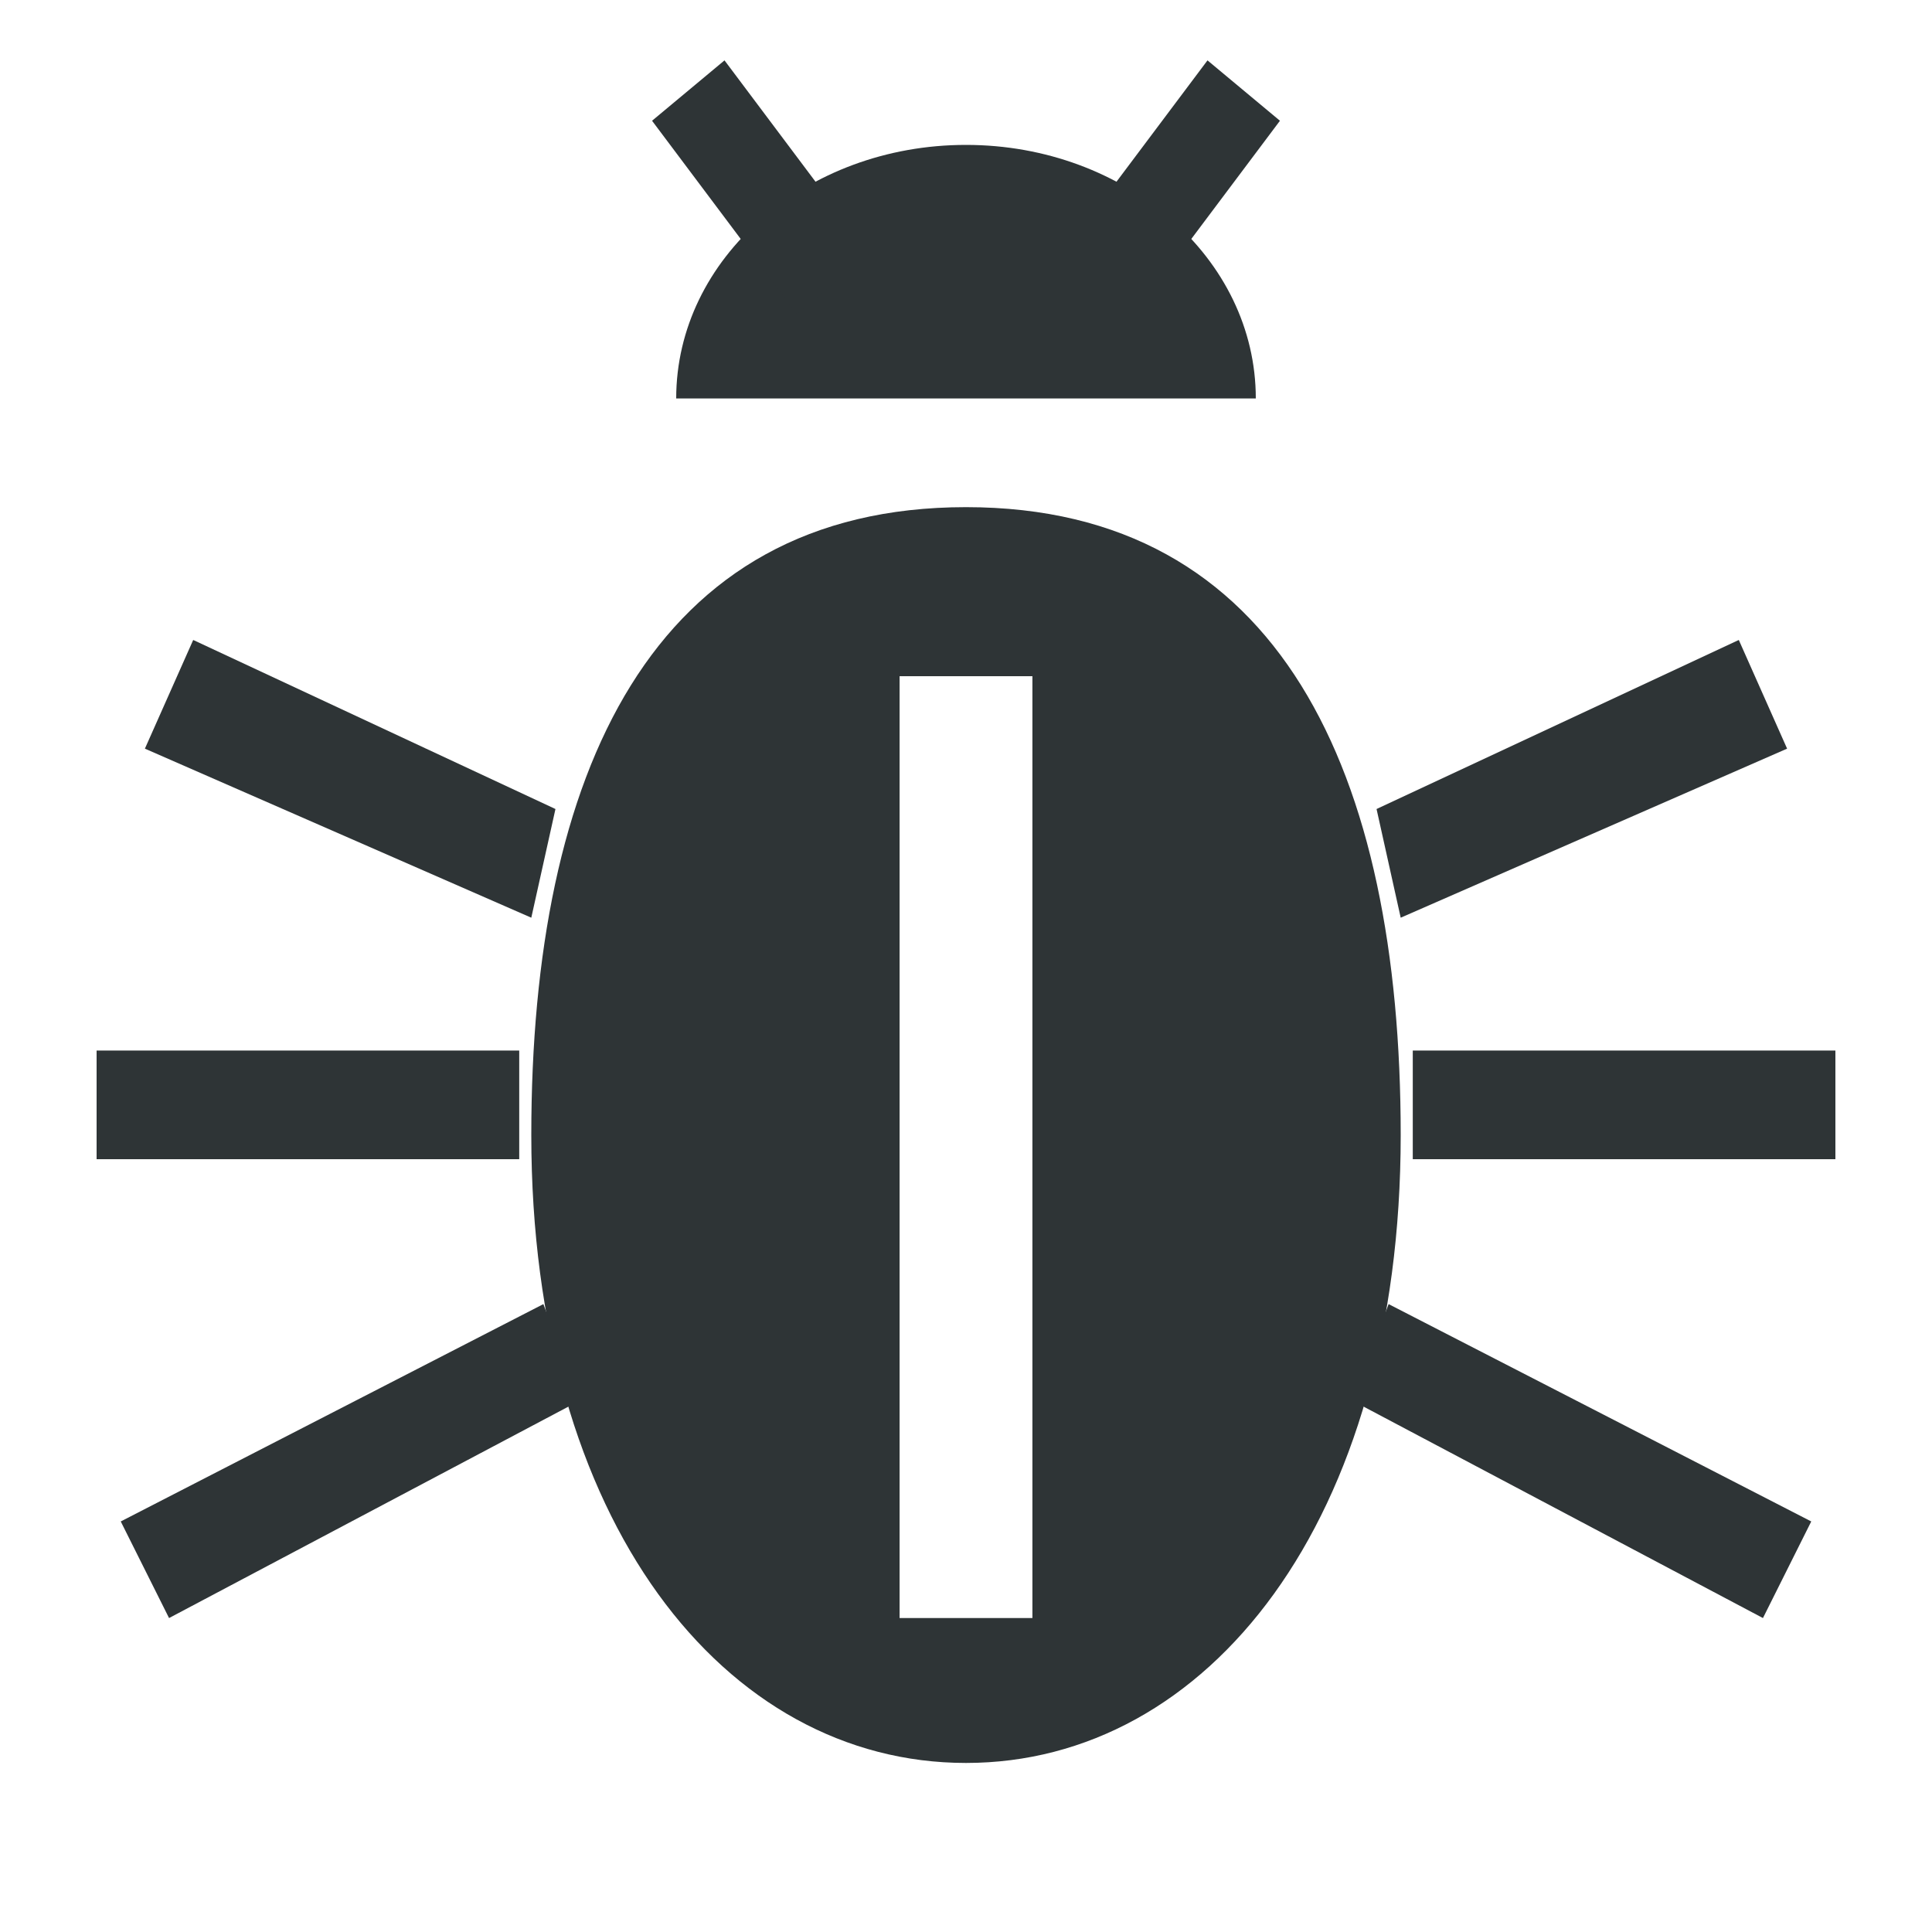
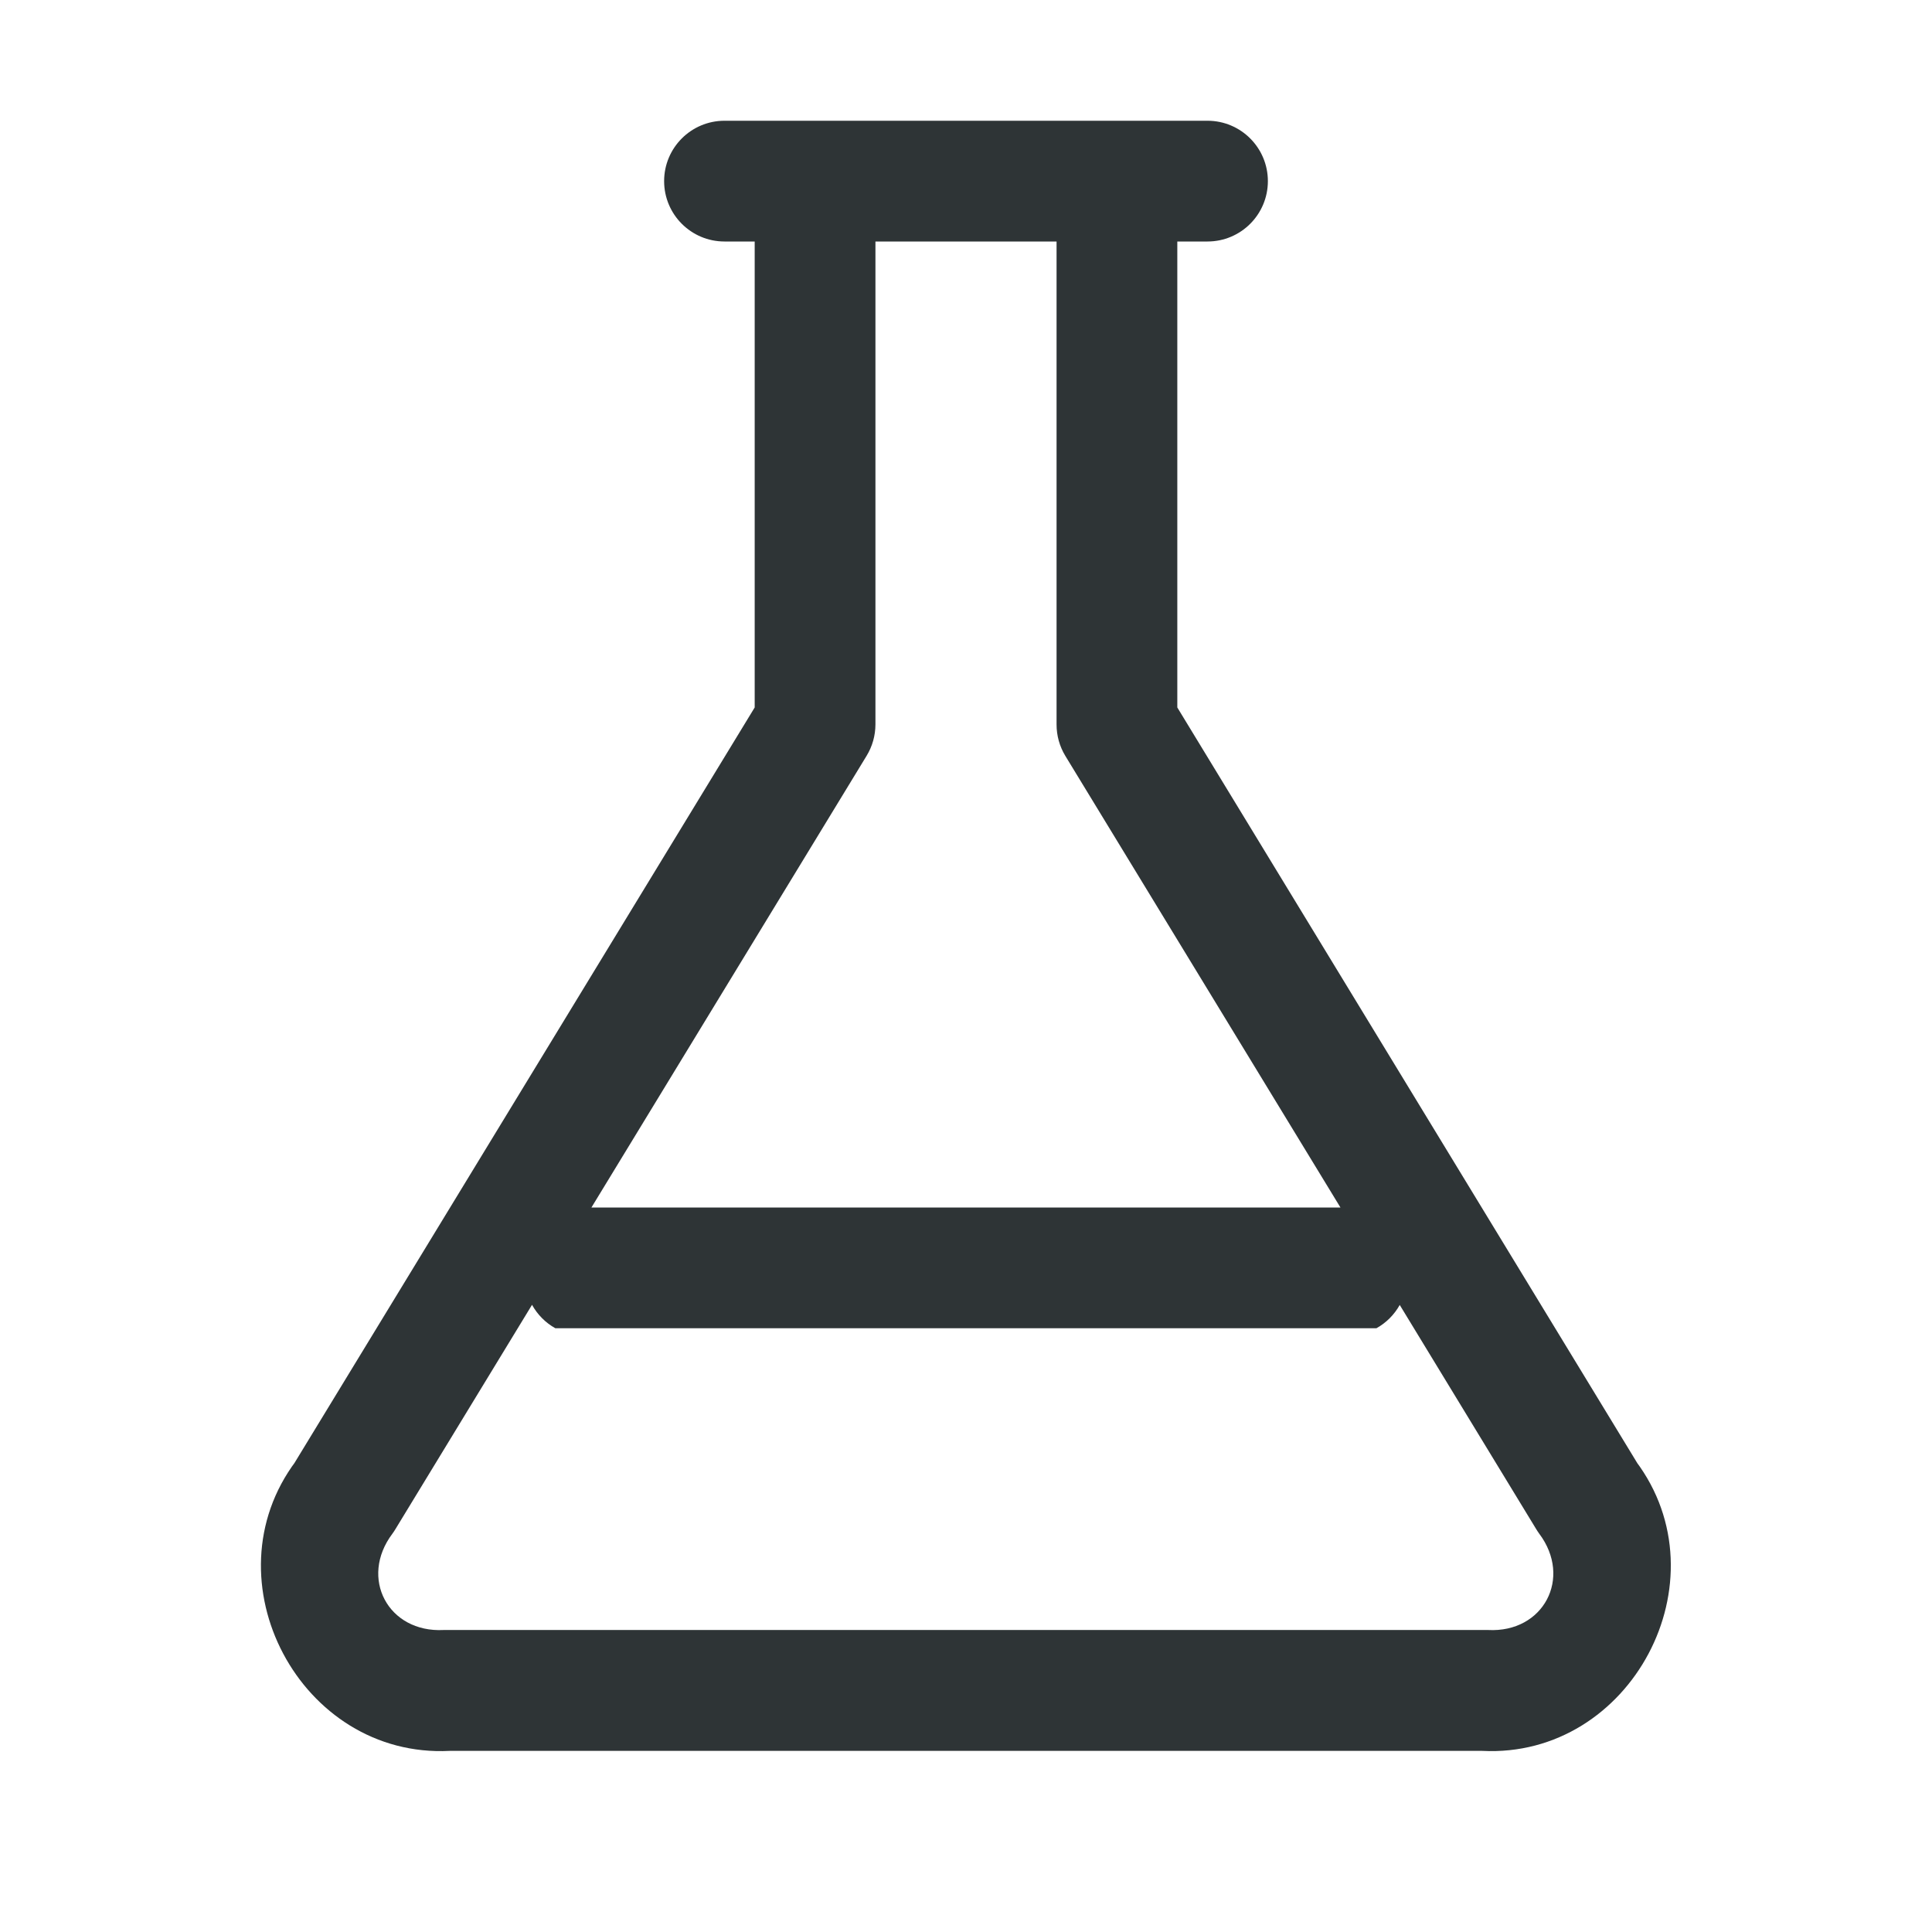
<svg xmlns="http://www.w3.org/2000/svg" width="16" height="16" viewBox="0 0 16 16">
-   <path fill="#2e3436" d="M5.6 3.3 A2.4 2.1 0 0 1 10.4 3.3 Z" />
-   <path fill="#2e3436" fill-rule="evenodd" d="M8 4.2 C10.6 4.2 11.6 6.4 11.6 9.4 C11.6 12.6 10 14.6 8 14.6 C6 14.6 4.4 12.6 4.4 9.4 C4.4 6.4 5.4 4.2 8 4.2 Z M7.45 5.6 L7.45 13.4 L8.55 13.4 L8.55 5.6 Z" />
-   <path fill="#2e3436" d="M1.2 6.2 L4.4 7.6 L4.6 6.7 L1.6 5.3 Z M14.8 6.2 L11.6 7.6 L11.4 6.7 L14.4 5.3 Z M0.8 9.6 L4.3 9.6 L4.3 8.7 L0.8 8.7 Z M15.2 9.6 L11.7 9.6 L11.7 8.7 L15.2 8.7 Z M1.4 13.4 L4.8 11.6 L4.5 10.8 L1.0 12.6 Z M14.6 13.4 L11.2 11.6 L11.5 10.8 L15.0 12.6 Z M5.4 1.0 L6.6 2.6 L7.2 2.1 L6.0 0.5 Z M10.6 1.0 L9.4 2.6 L8.8 2.1 L10.0 0.5 Z" />
+   <path fill="#2e3436" d="M 6,1 A 0.5,0.5 0 0 0 5.5,1.5 0.5,0.5 0 0 0 6,2 h 0.25 v 3.859 l -3.826,6.281 0.027,-0.041 C 1.707,13.088 2.488,14.563 3.724,14.5 h 8.550 c 1.235,0.063 2.017,-1.411 1.273,-2.400 l 0.027,0.041 L 9.75,5.859 V 2 H 10 A 0.5,0.5 0 0 0 10.5,1.5 0.5,0.5 0 0 0 10,1 H 9.25 6.75 Z m 1.25,1 h 1.5 v 4 a 0.500,0.500 0 0 0 0.072,0.259 L 11.101,10 H 4.898 L 7.177,6.259 A 0.500,0.500 0 0 0 7.25,6 Z M 4.406,10.806 A 0.5,0.5 0 0 0 4.599,11 h 6.800 a 0.5,0.5 0 0 0 0.193,-0.193 l 1.128,1.853 a 0.500,0.500 0 0 0 0.027,0.041 c 0.276,0.367 0.035,0.822 -0.423,0.798 a 0.500,0.500 0 0 0 -0.025,0 H 3.699 a 0.500,0.500 0 0 0 -0.025,0 C 3.214,13.523 2.973,13.068 3.25,12.701 a 0.500,0.500 0 0 0 0.027,-0.041 z" />
</svg>
